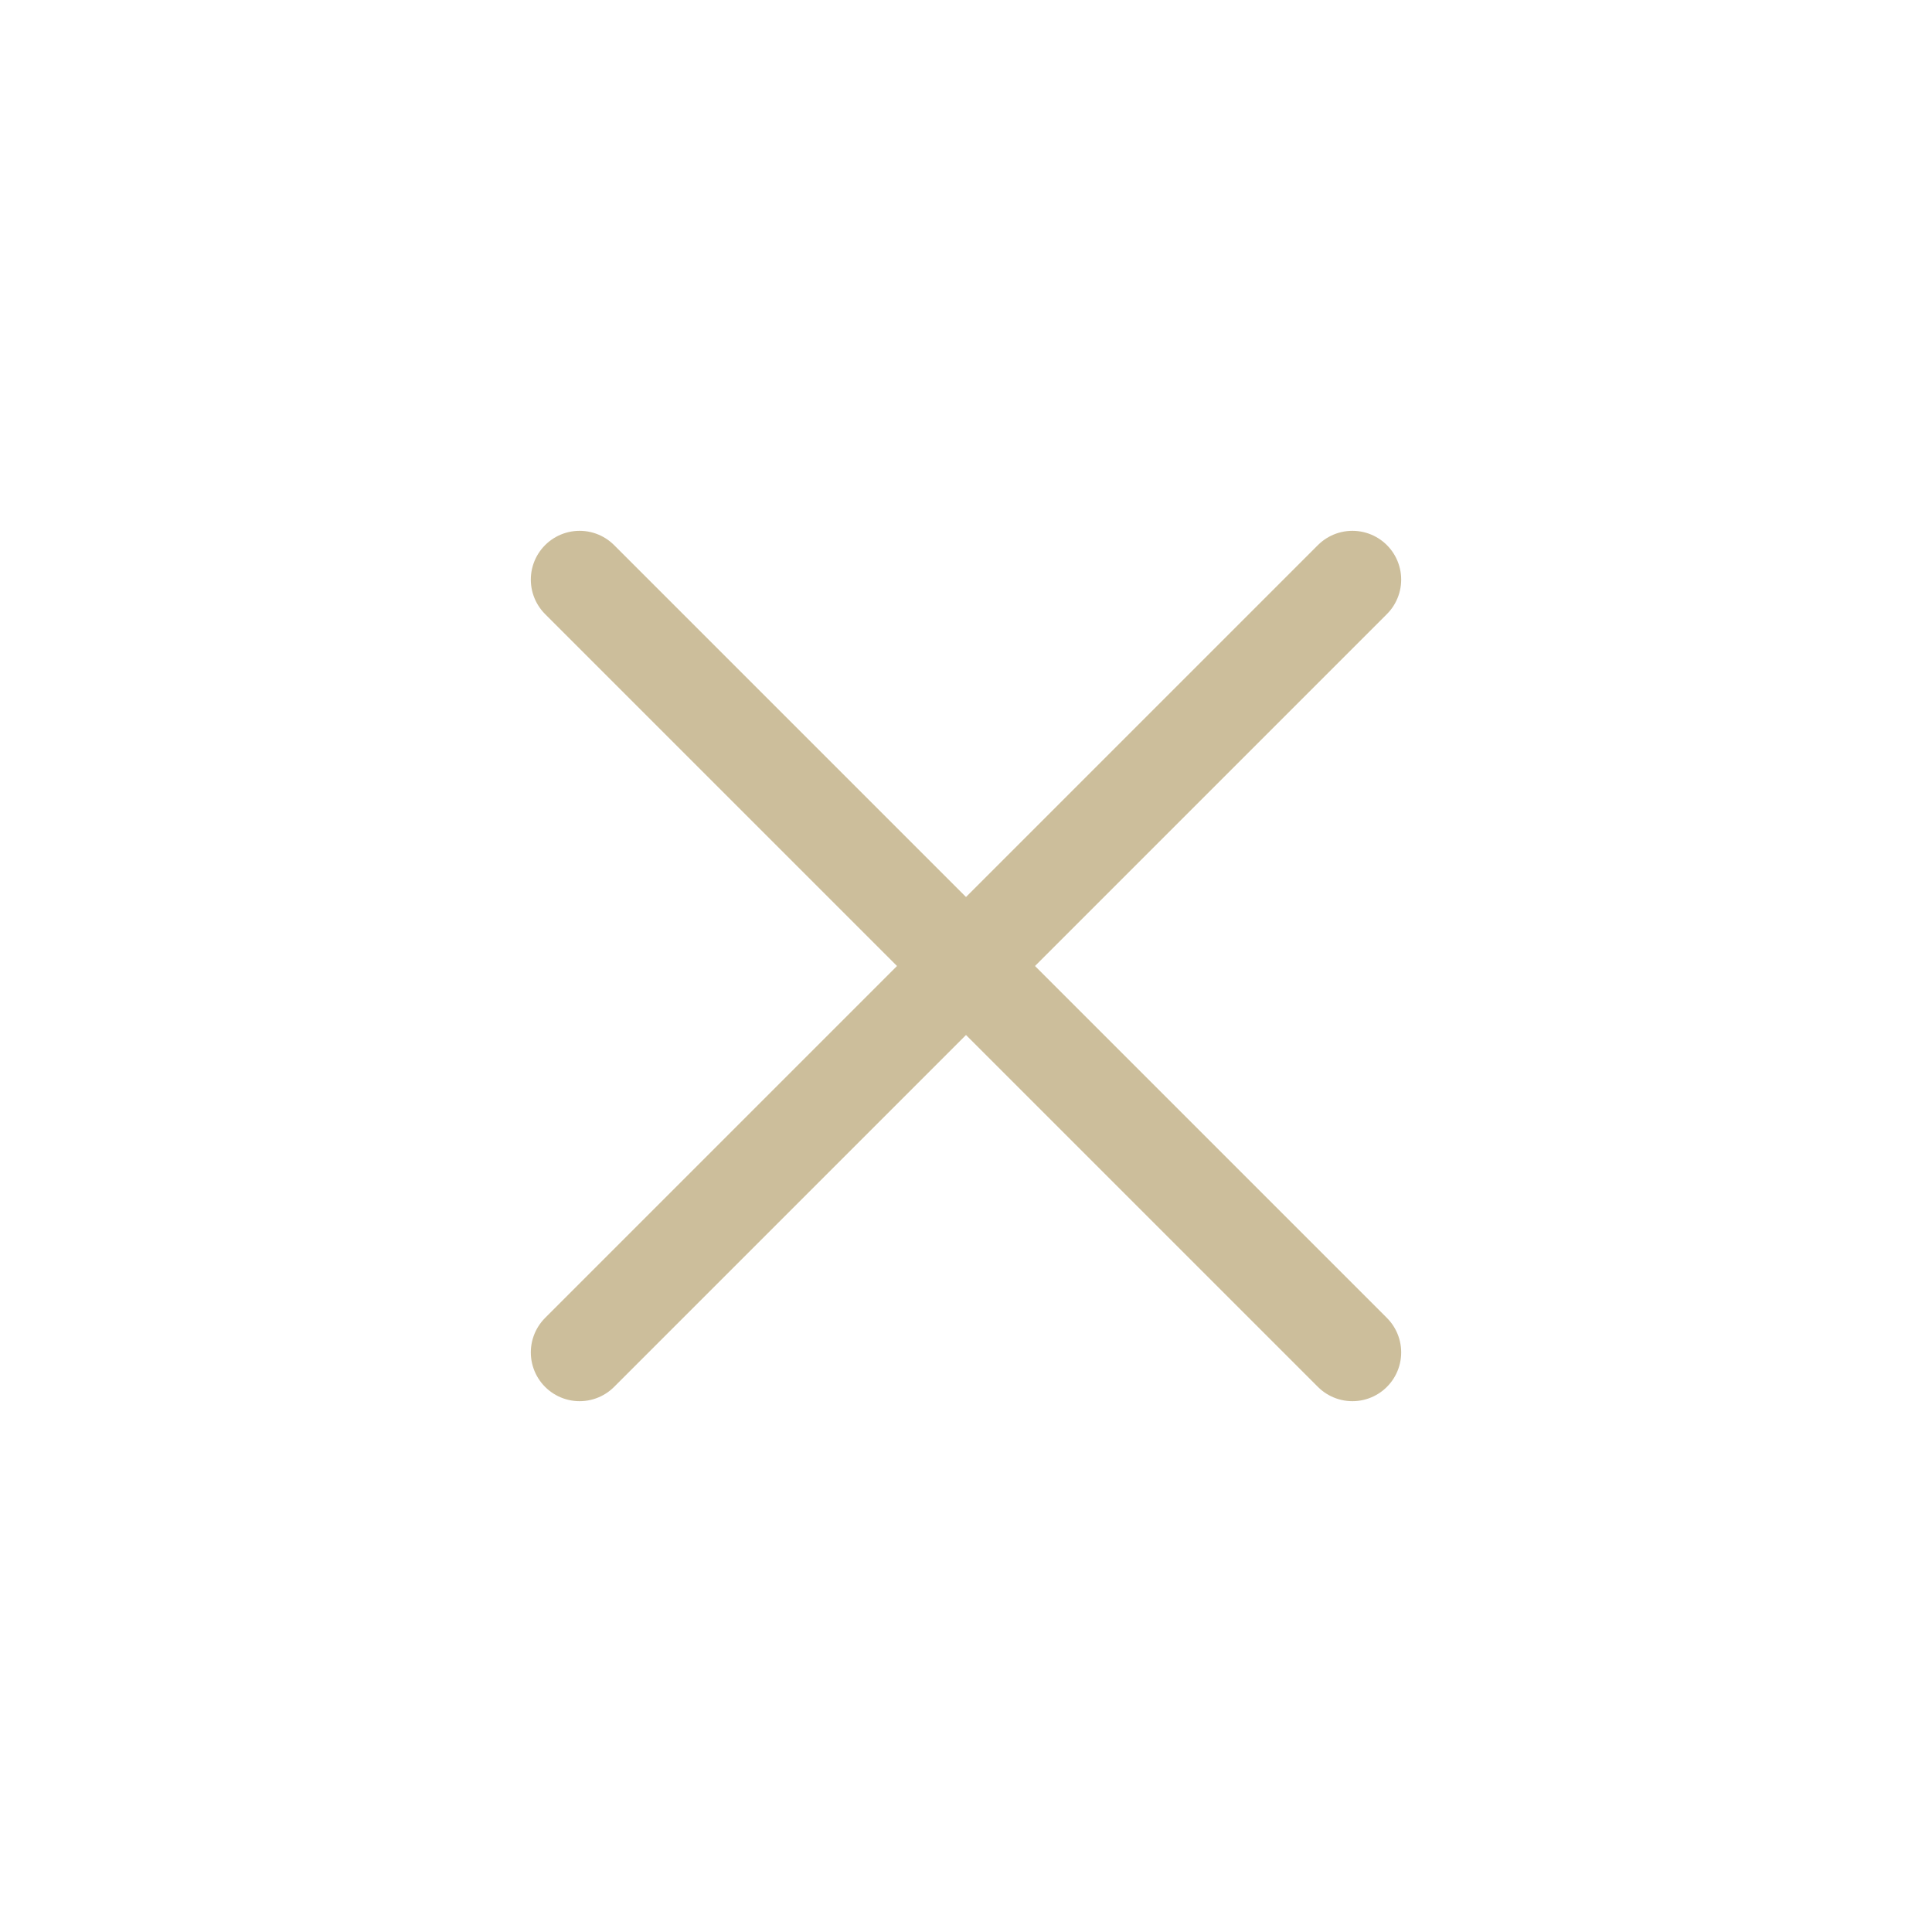
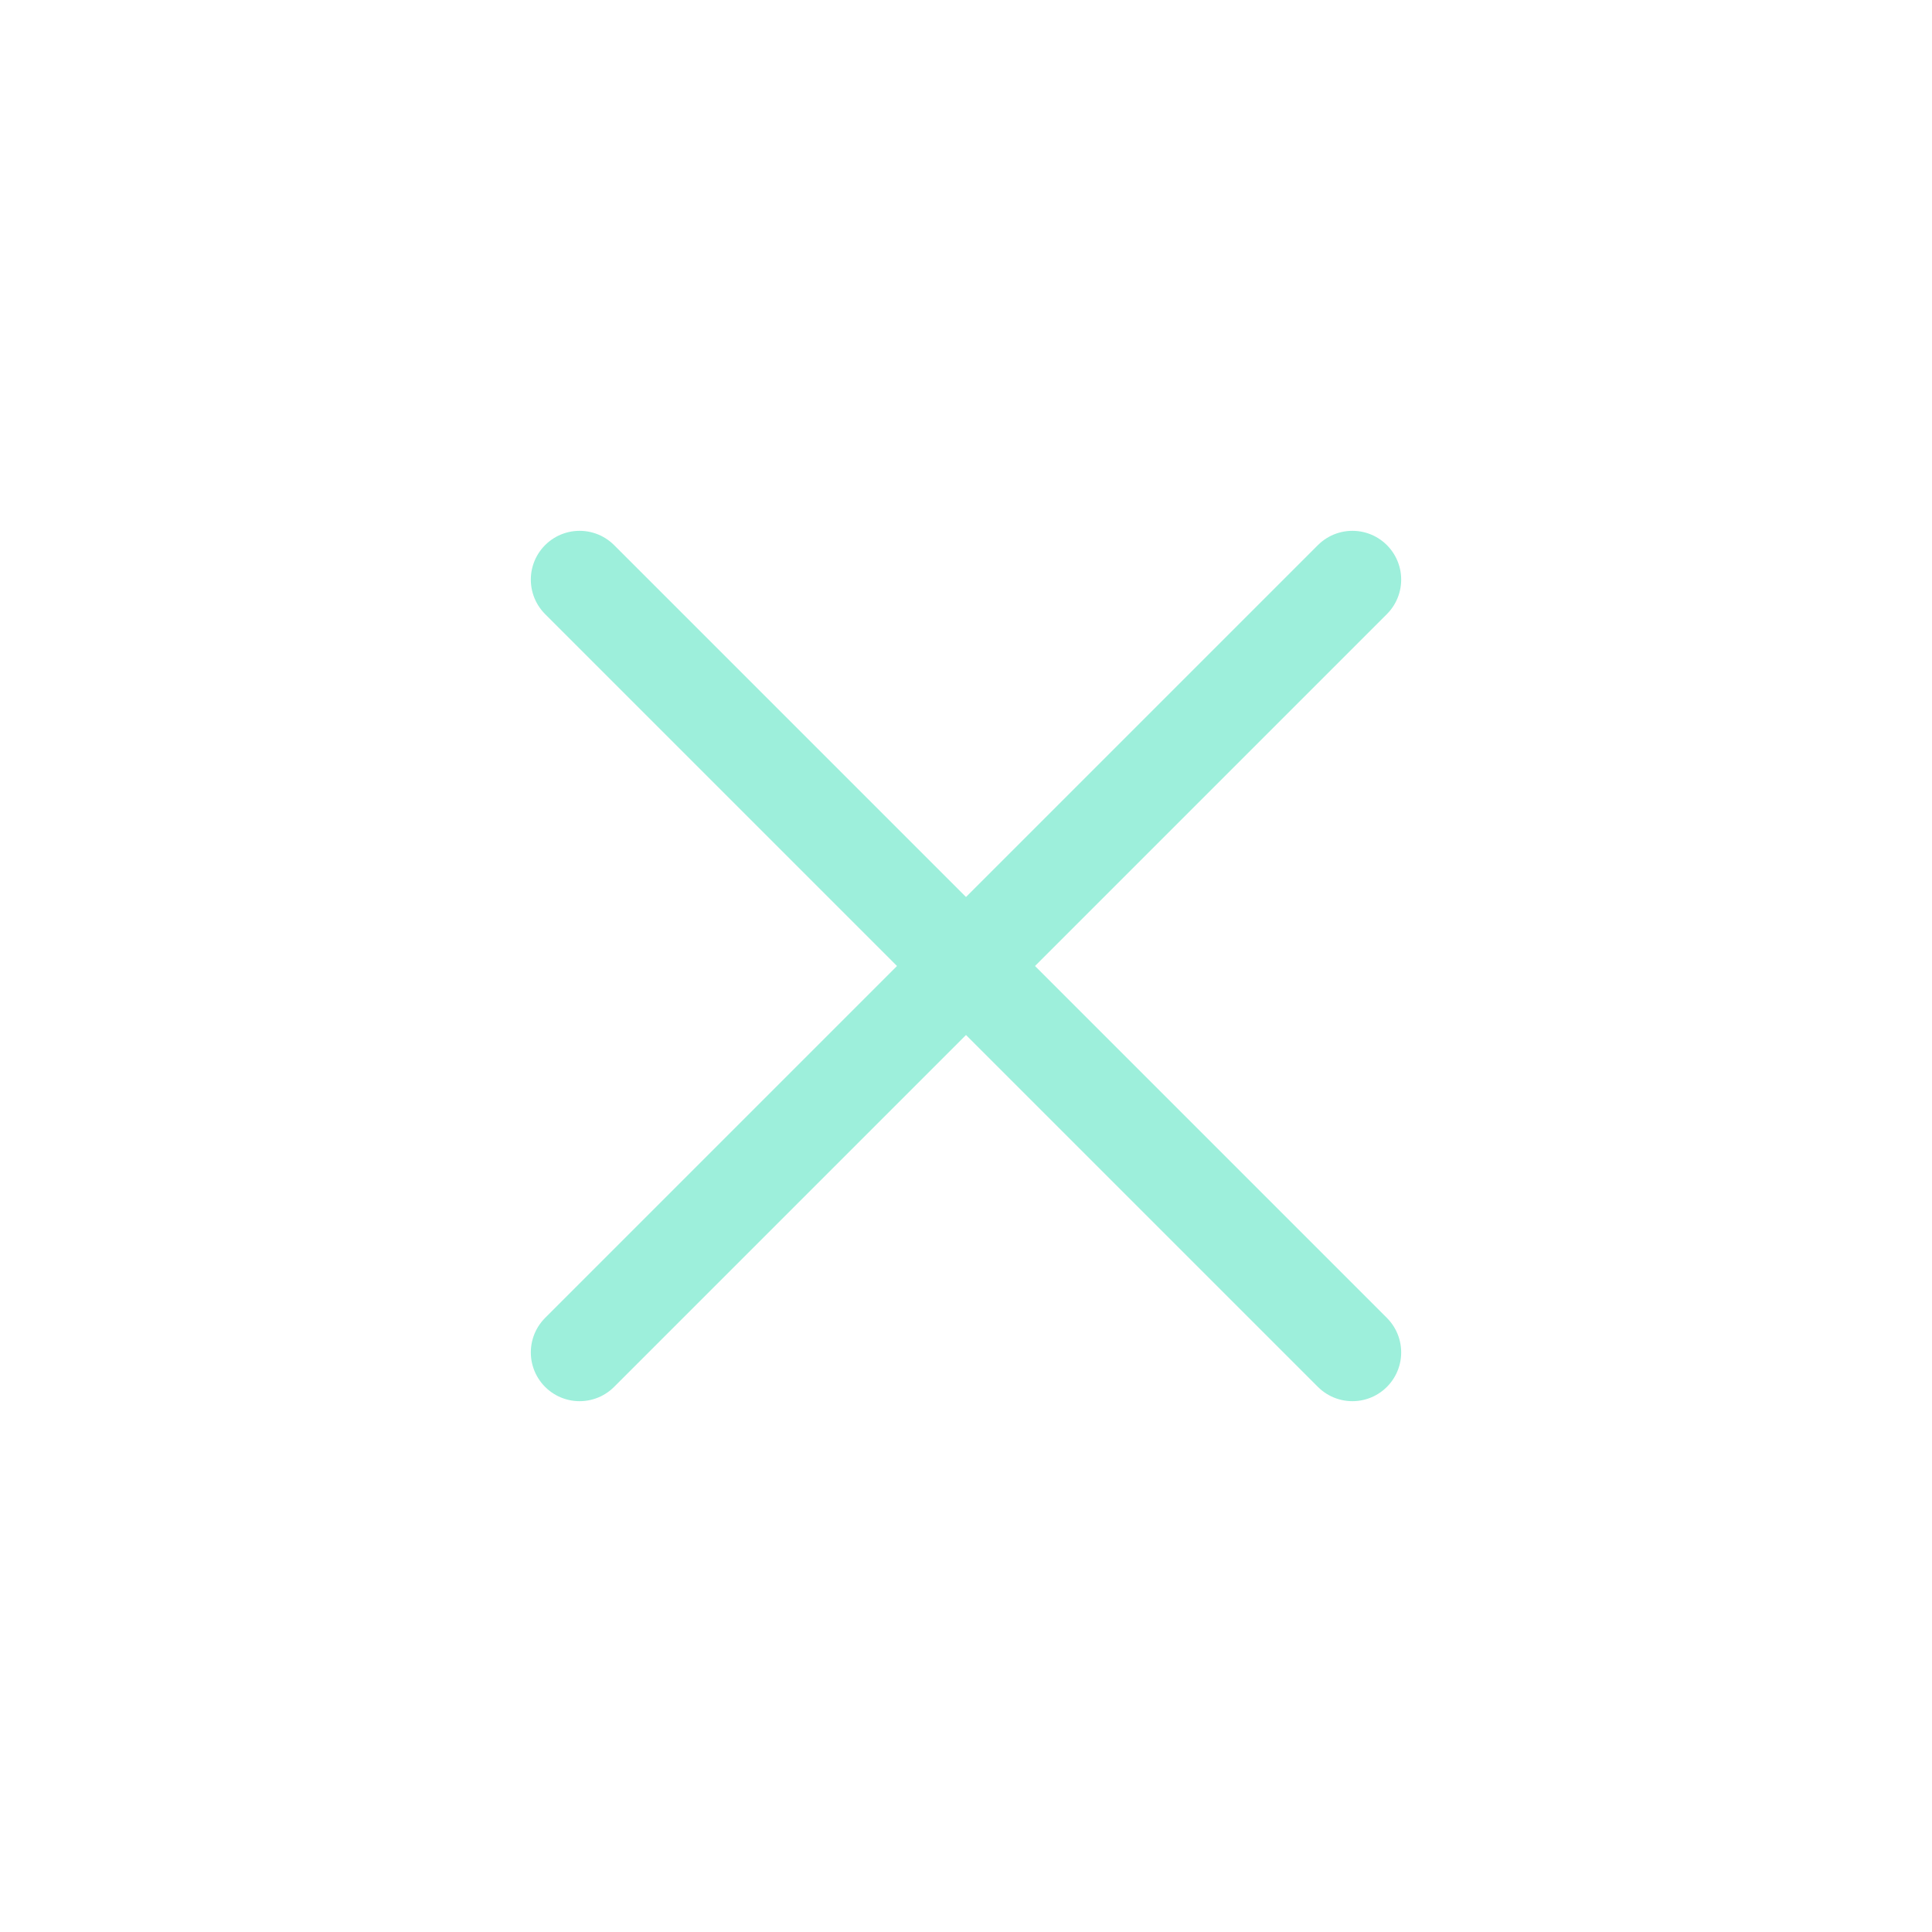
<svg xmlns="http://www.w3.org/2000/svg" viewBox="0 0 50 50" version="1.2" baseProfile="tiny">
  <defs>
</defs>
  <g fill="none" stroke="black" stroke-width="1" fill-rule="evenodd" stroke-linecap="square" stroke-linejoin="bevel">
-     <g fill="none" stroke="#ccbe9b" stroke-opacity="1" stroke-width="1.01" stroke-linecap="round" stroke-linejoin="miter" stroke-miterlimit="2" transform="matrix(2.5,0,0,2.5,2.5,2.5)" font-family="Iosevka Term Curly" font-size="12" font-weight="500" font-style="normal">
+     <g fill="none" stroke="#9defdb" stroke-opacity="1" stroke-width="1.01" stroke-linecap="round" stroke-linejoin="miter" stroke-miterlimit="2" transform="matrix(2.5,0,0,2.5,2.5,2.5)" font-family="Iosevka Term Curly" font-size="12" font-weight="500" font-style="normal">
      <polyline fill="none" vector-effect="none" points="5,5 13,13 " />
      <polyline fill="none" vector-effect="none" points="13,5 5,13 " />
    </g>
    <g fill="none" stroke="#000000" stroke-opacity="1" stroke-width="1" stroke-linecap="square" stroke-linejoin="bevel" transform="matrix(1,0,0,1,0,0)" font-family="Iosevka Term Curly" font-size="12" font-weight="500" font-style="normal">
</g>
  </g>
</svg>
